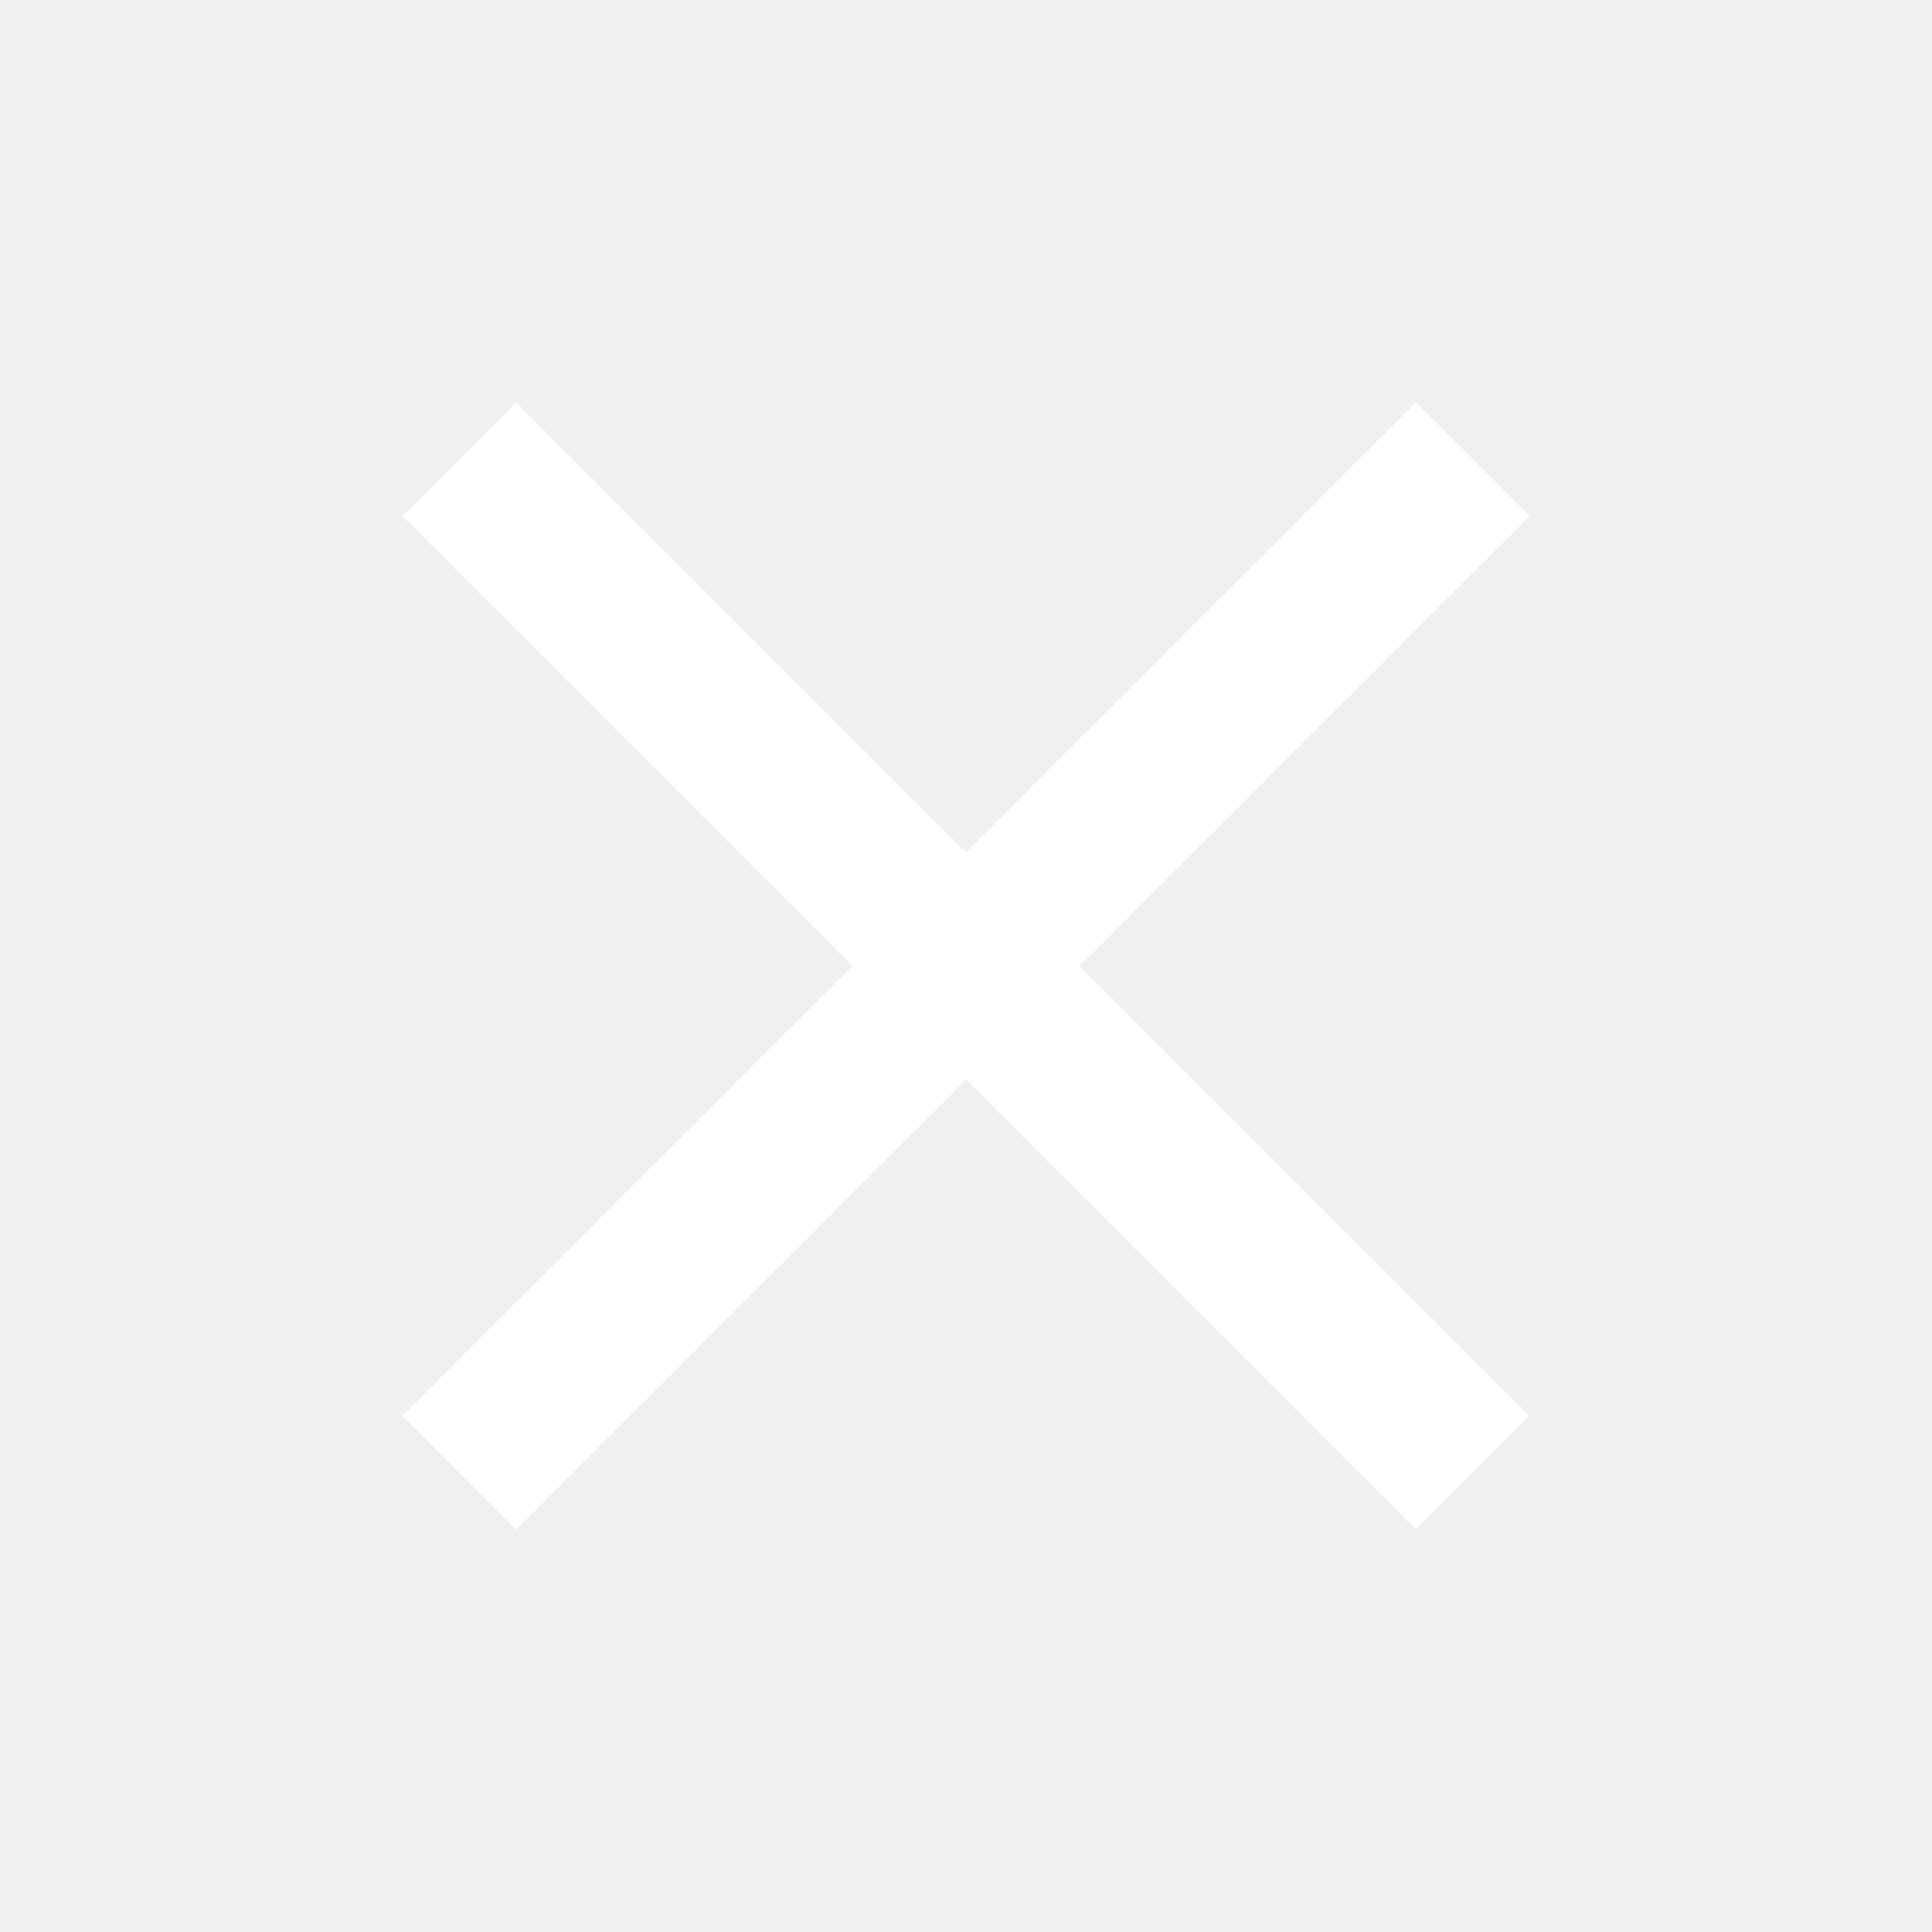
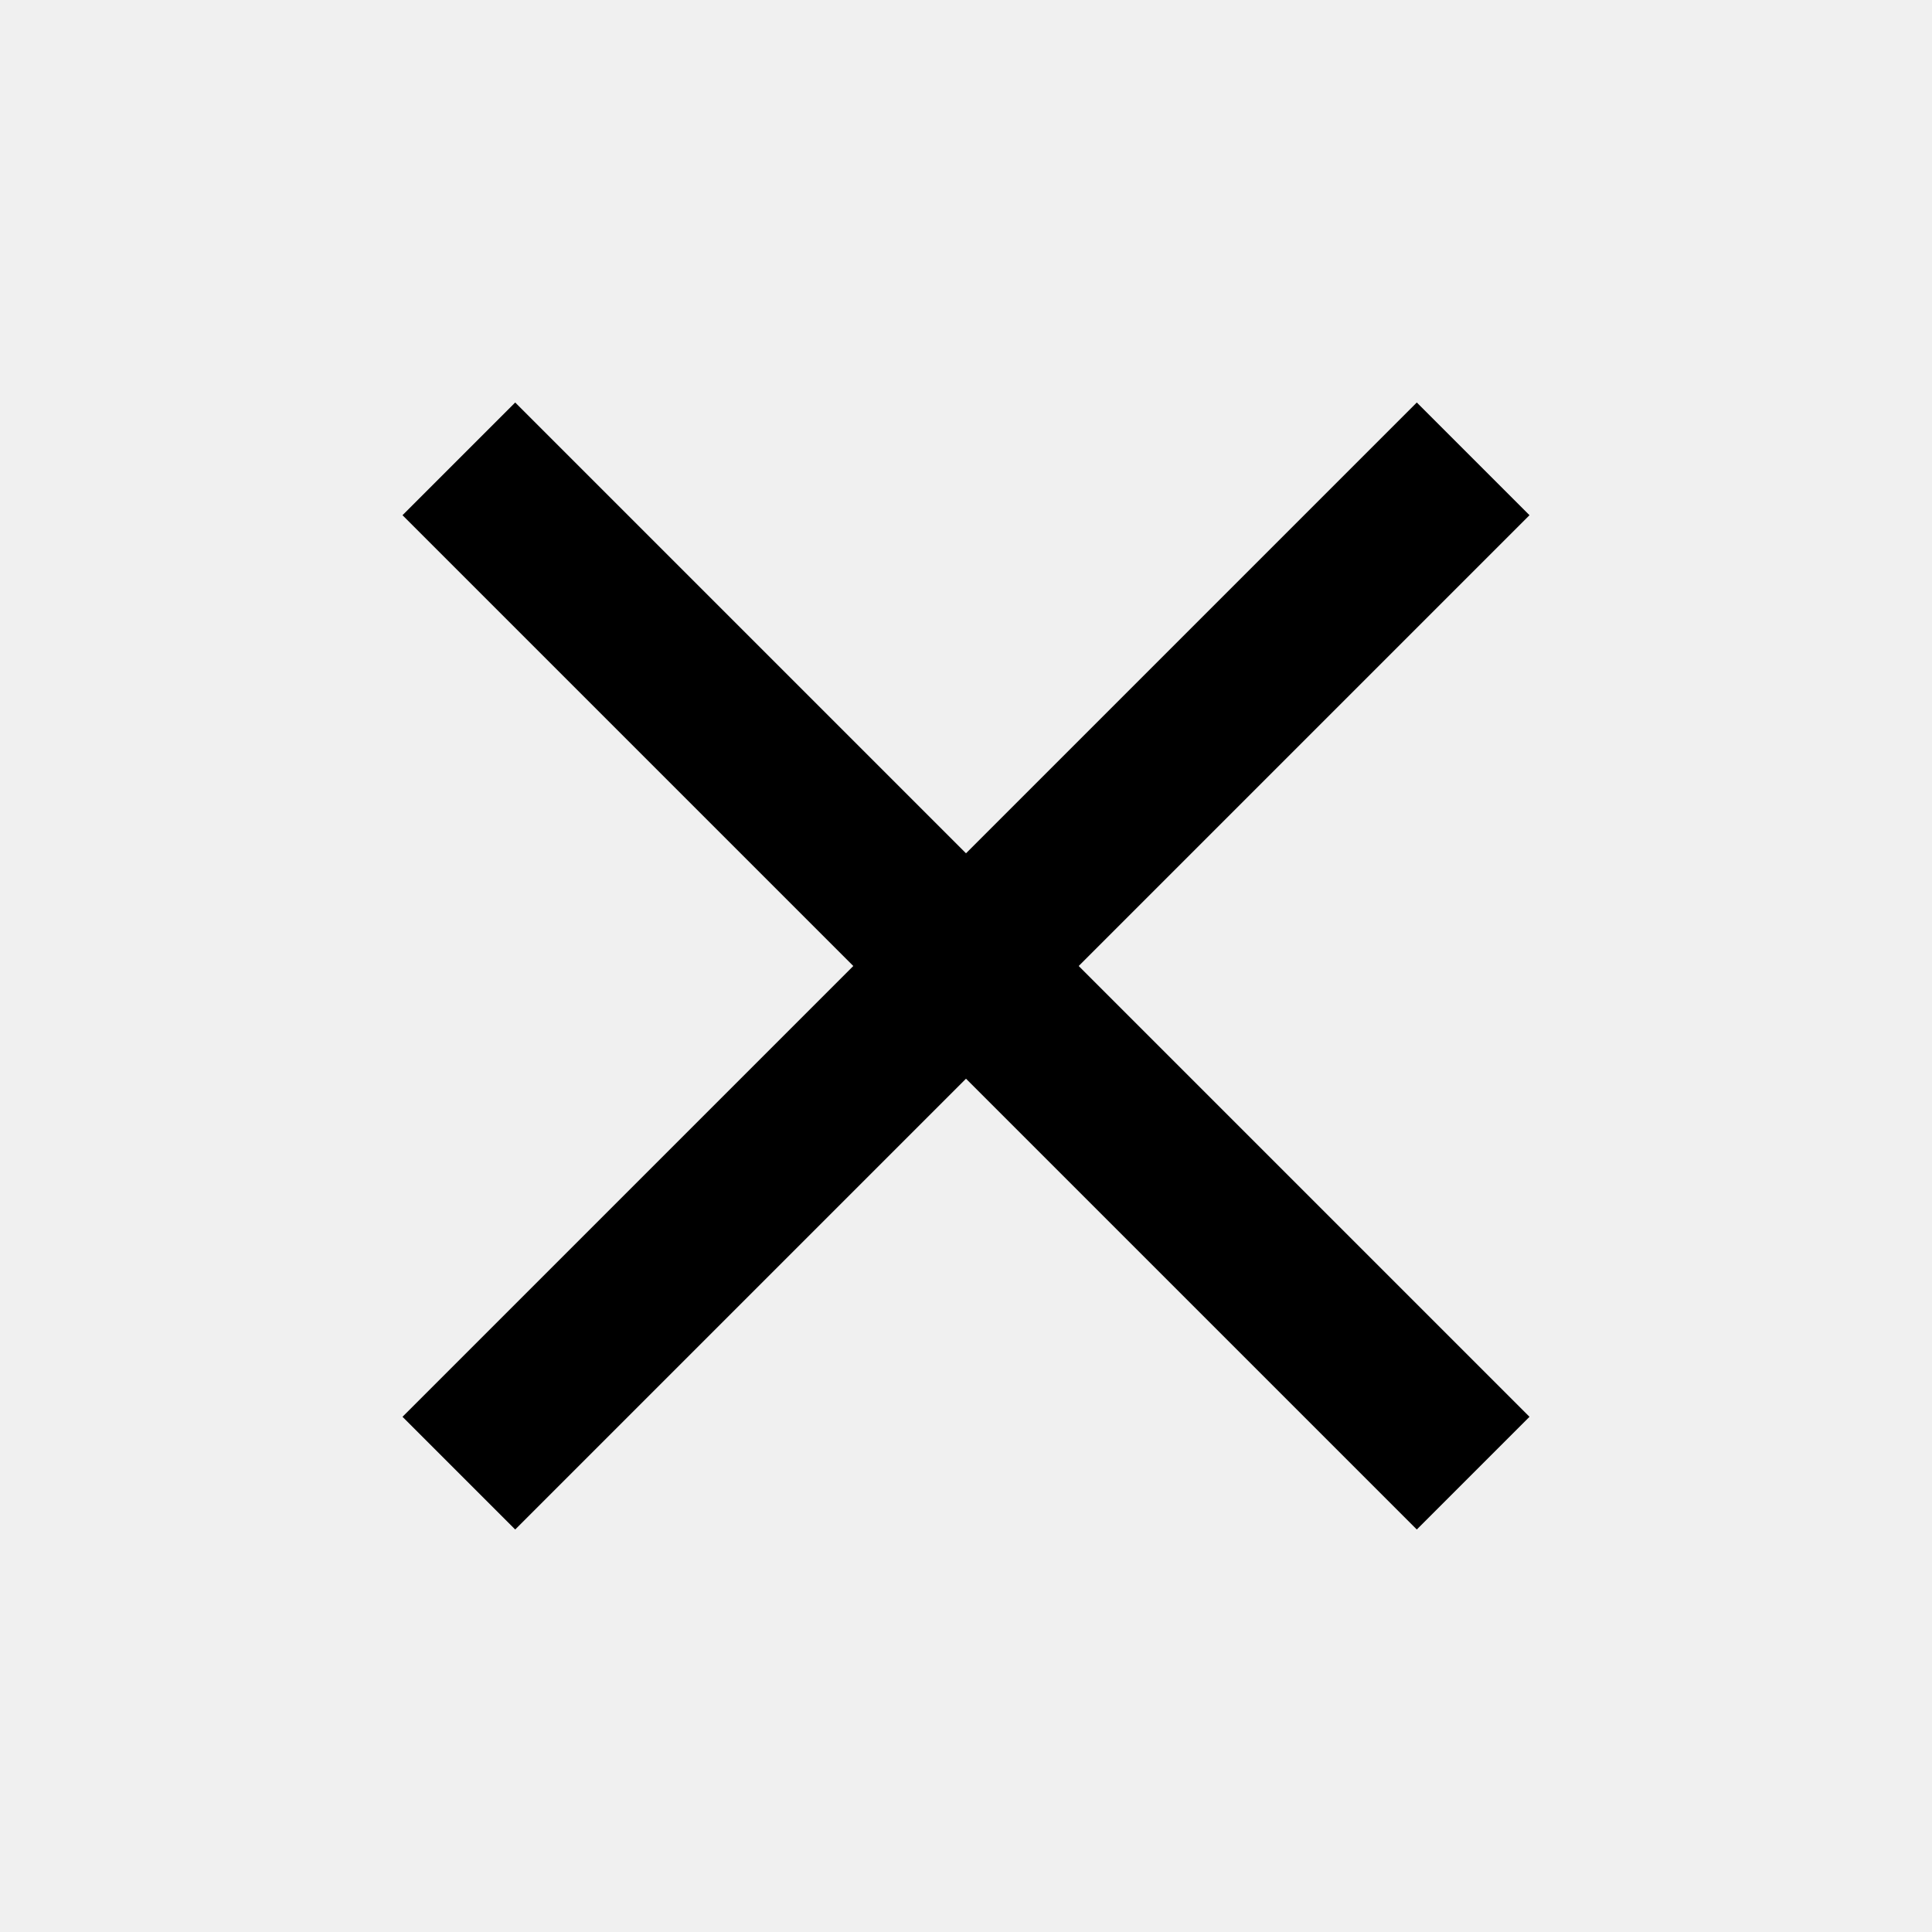
- <svg xmlns="http://www.w3.org/2000/svg" width="24" height="24" fill="none">
-   <path fill="#fff" d="M17.59 5 12 10.59 6.41 5 5 6.41 10.59 12 5 17.59 6.41 19 12 13.41 17.59 19 19 17.59 13.41 12 19 6.41 17.59 5Z" />
+ <svg xmlns="http://www.w3.org/2000/svg" height="24px" viewBox="0 -960 960 960" width="24px" fill="#000000">
+   <path d="m256-200-56-56 224-224-224-224 56-56 224 224 224-224 56 56-224 224 224 224-56 56-224-224-224 224Z" />
</svg>
